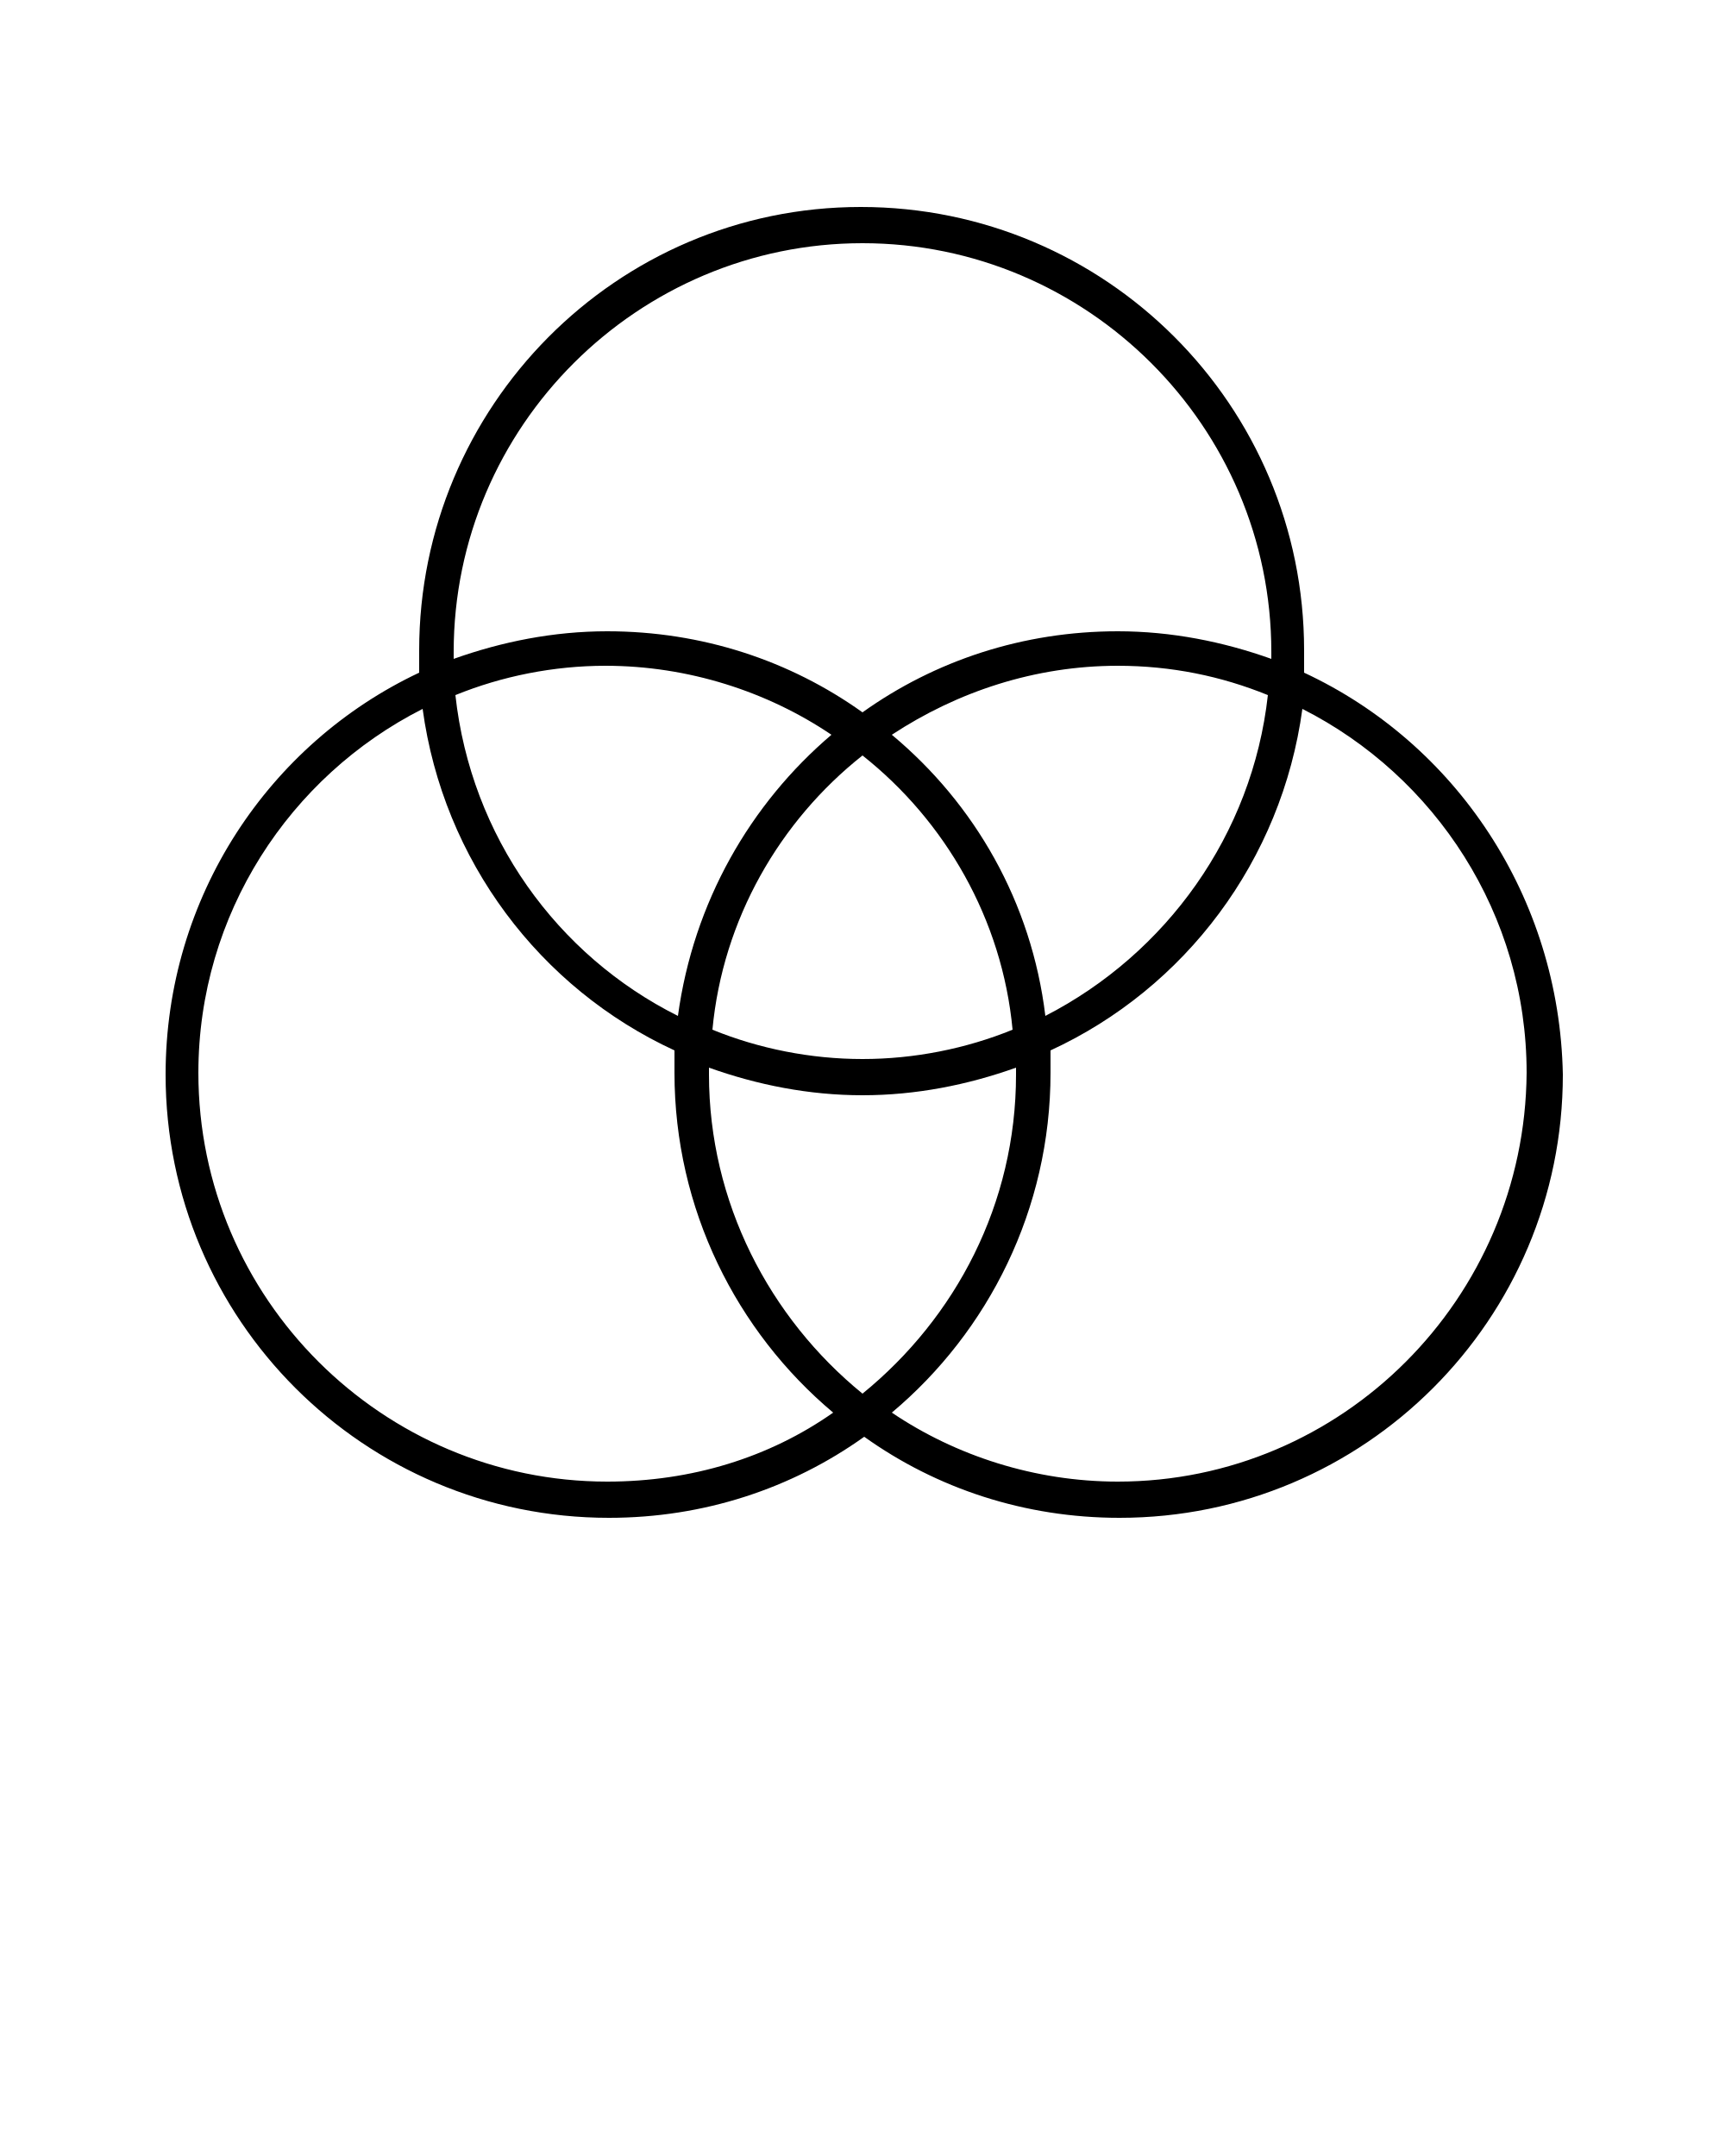
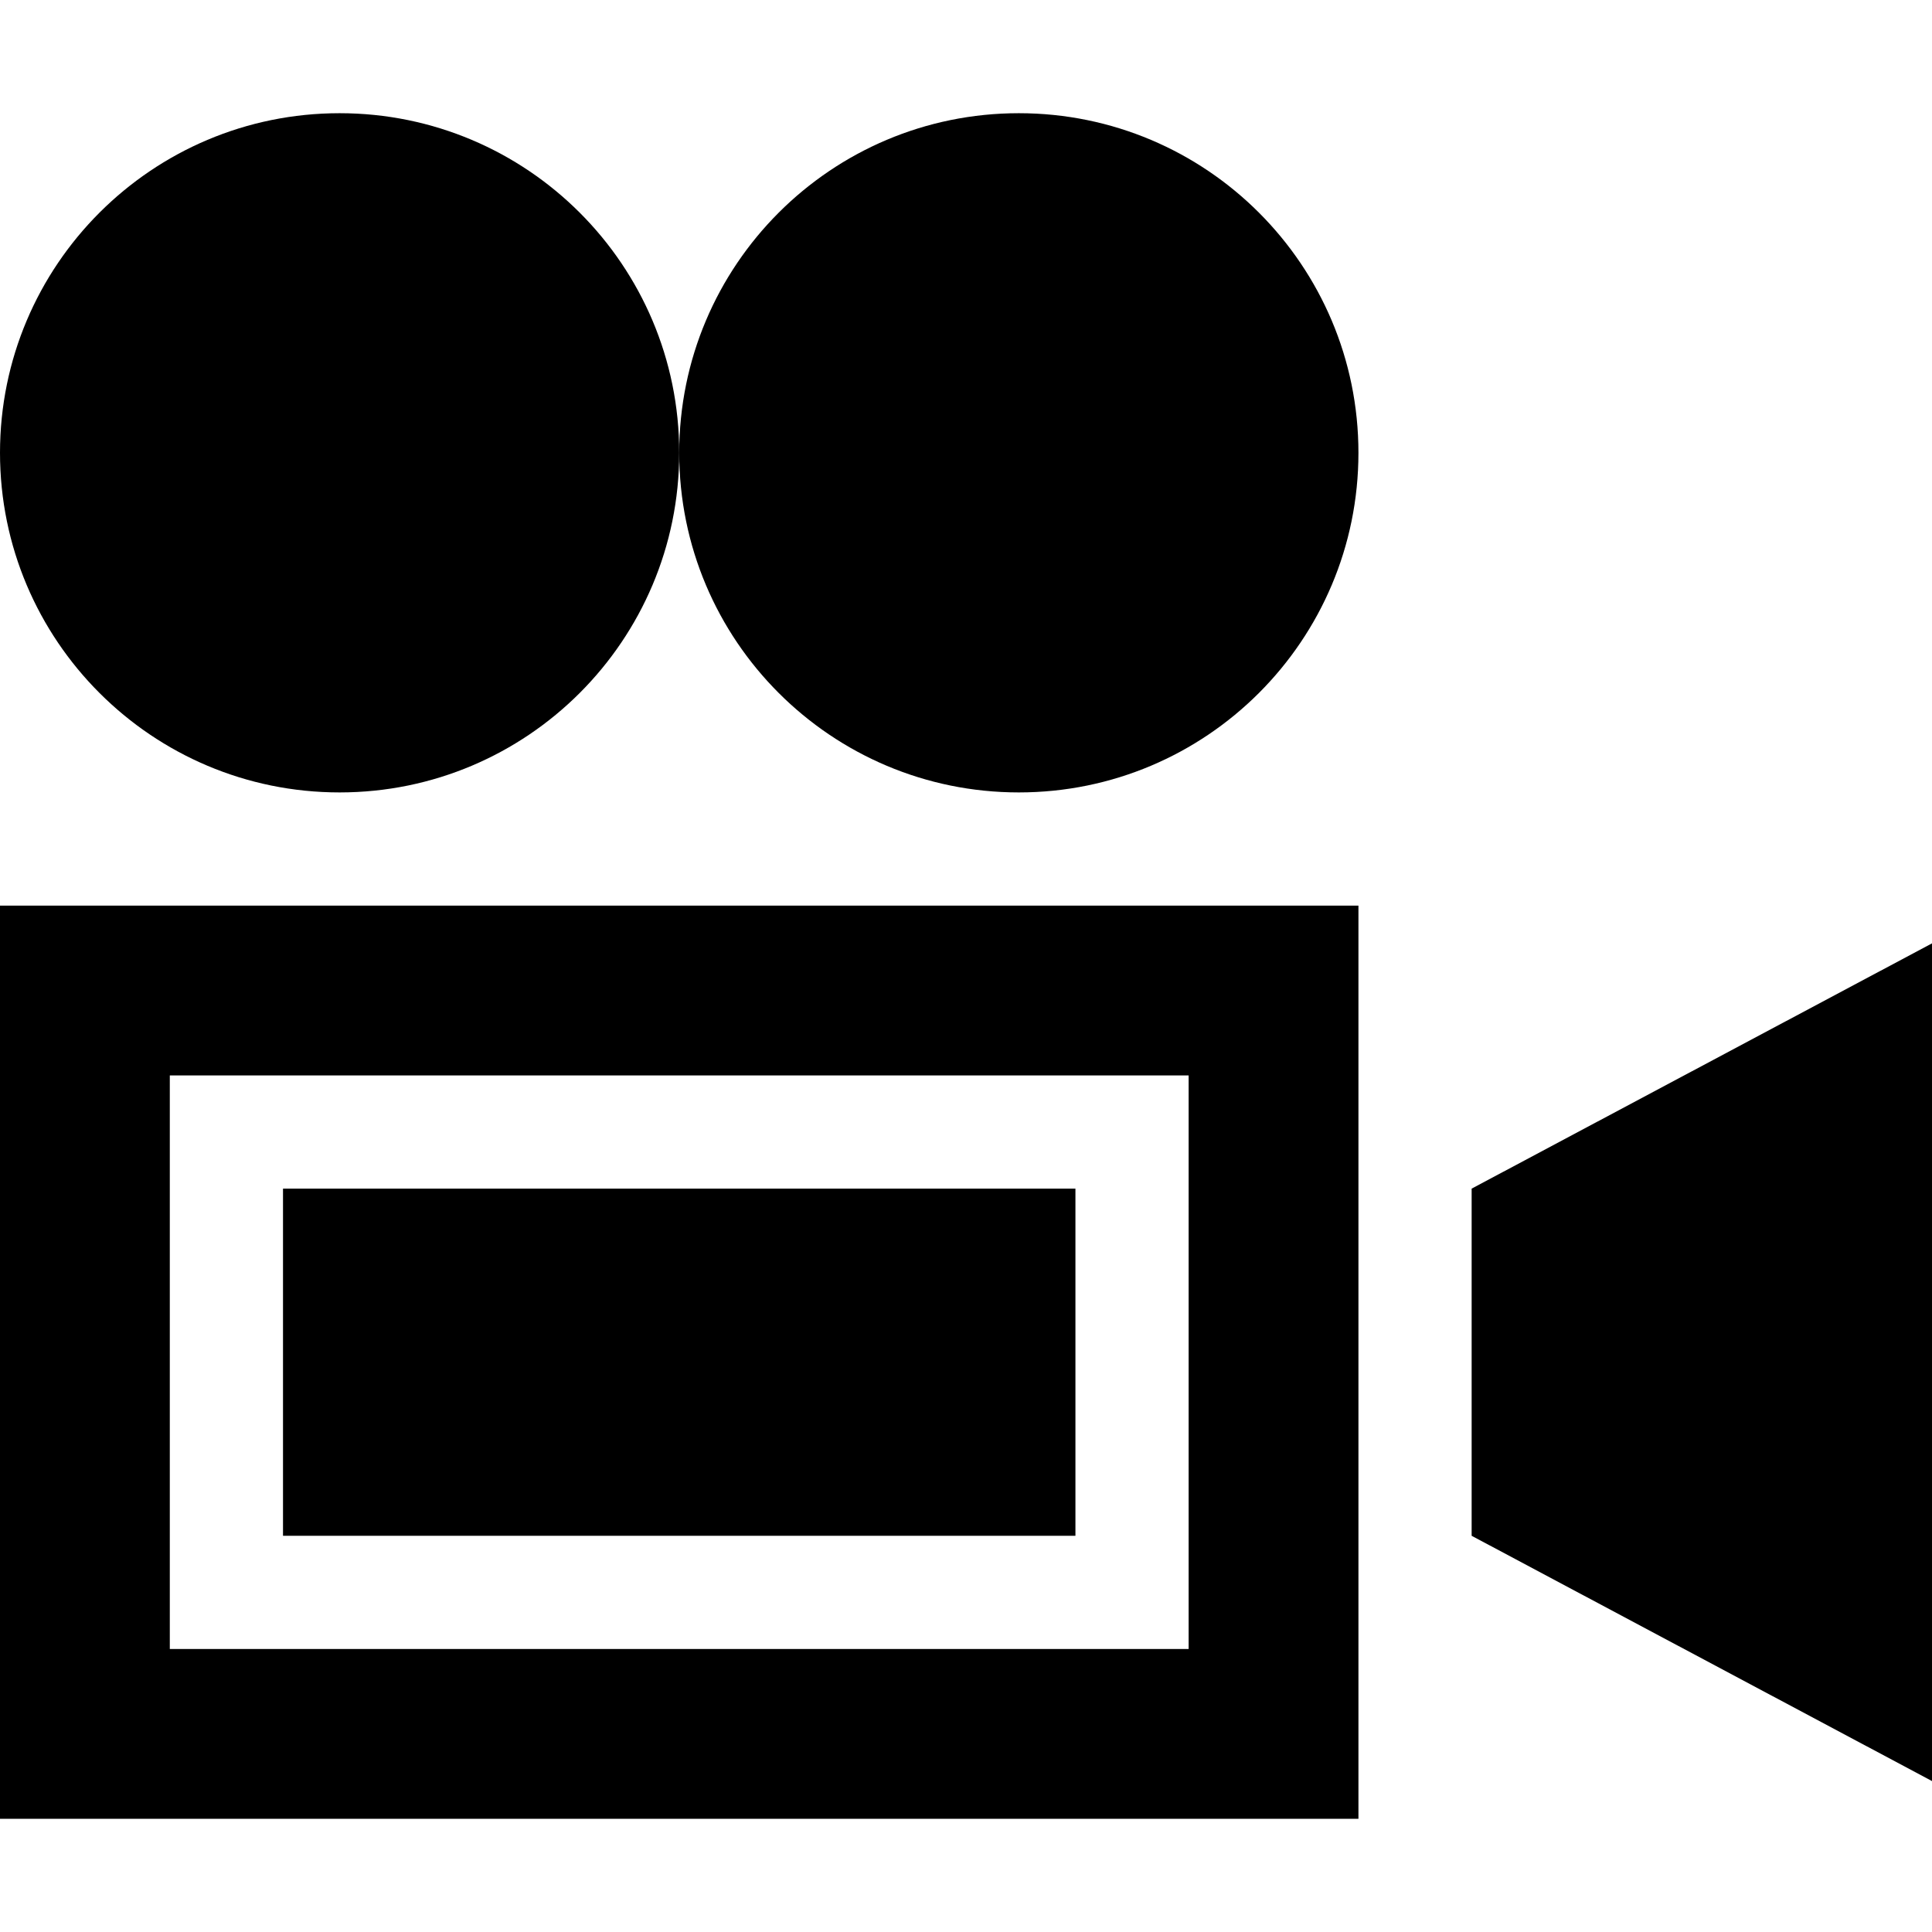
- <svg xmlns="http://www.w3.org/2000/svg" version="1.1" id="Calque_1" x="0px" y="0px" viewBox="0 0 100 125" style="enable-background:new 0 0 100 125;" xml:space="preserve">
-   <style type="text/css">
- 	.st0{fill:none;}
- </style>
+ <svg xmlns="http://www.w3.org/2000/svg" id="Capa_1" enable-background="new 0 0 512 512" height="512" viewBox="0 0 512 512" width="512">
  <g>
-     <path class="st0" d="M58.7,59.7c-0.7-6.4-4-12.1-8.7-15.9c-4.8,3.8-8.1,9.5-8.7,15.9c2.7,1.1,5.7,1.7,8.7,1.7S56,60.8,58.7,59.7z" />
-     <path class="st0" d="M73.5,40.3c-2.7-1.1-5.7-1.7-8.7-1.7c-4.8,0-9.4,1.5-13.1,4c4.8,4,8.1,9.8,9,16.3   C67.6,55.3,72.7,48.4,73.5,40.3z" />
-     <path class="st0" d="M35.2,38.6c-3.1,0-6,0.6-8.7,1.7c0.9,8.1,5.9,15,12.9,18.6c0.9-6.5,4.2-12.3,9-16.3   C44.6,40.1,40.1,38.6,35.2,38.6z" />
-     <path class="st0" d="M35.2,36.6c5.5,0,10.6,1.7,14.8,4.7c4.2-3,9.3-4.7,14.8-4.7c3.1,0,6.1,0.6,8.9,1.6c0-0.1,0-0.3,0-0.4   c0-13-10.6-23.7-23.7-23.7S26.3,24.7,26.3,37.7c0,0.1,0,0.3,0,0.4C29.1,37.2,32.1,36.6,35.2,36.6z" />
-     <path class="st0" d="M39.1,62.3c0-0.4,0-0.9,0-1.3c-7.8-3.6-13.4-11-14.6-19.8c-7.7,3.9-13,11.9-13,21.1c0,13,10.6,23.7,23.7,23.7   c4.8,0,9.4-1.5,13.1-4C42.7,77.2,39.1,70.2,39.1,62.3z" />
-     <path class="st0" d="M75.4,41.1c-1.2,8.8-6.8,16.2-14.6,19.8c0,0.4,0,0.8,0,1.3c0,7.9-3.6,15-9.2,19.7c3.8,2.5,8.3,4,13.1,4   c13,0,23.7-10.6,23.7-23.7C88.4,53,83.1,45,75.4,41.1z" />
-     <path class="st0" d="M58.9,62.3c0-0.1,0-0.3,0-0.4c-2.8,1-5.8,1.6-8.9,1.6s-6.1-0.6-8.9-1.6c0,0.1,0,0.3,0,0.4   c0,7.5,3.5,14.1,8.9,18.5C55.4,76.4,58.9,69.7,58.9,62.3z" />
-     <path d="M75.6,39c0-0.4,0-0.8,0-1.3C75.6,23.5,64.1,12,49.9,12S24.3,23.6,24.3,37.7c0,0.4,0,0.9,0,1.3C15.6,43.1,9.6,52,9.6,62.3   C9.6,76.5,21.1,88,35.3,88c5.5,0,10.6-1.7,14.8-4.7c4.2,3,9.3,4.7,14.8,4.7c14.2,0,25.7-11.5,25.7-25.7C90.4,52,84.4,43.1,75.6,39z    M50,14.1c13,0,23.7,10.6,23.7,23.7c0,0.1,0,0.3,0,0.4c-2.8-1-5.8-1.6-8.9-1.6c-5.5,0-10.6,1.7-14.8,4.7c-4.2-3-9.3-4.7-14.8-4.7   c-3.1,0-6.1,0.6-8.9,1.6c0-0.1,0-0.3,0-0.4C26.3,24.7,37,14.1,50,14.1z M50,43.8c4.8,3.8,8.1,9.5,8.7,15.9C56,60.8,53,61.4,50,61.4   s-6-0.6-8.7-1.7C41.9,53.3,45.2,47.6,50,43.8z M39.3,58.9c-7-3.5-12-10.4-12.9-18.6c2.7-1.1,5.7-1.7,8.7-1.7c4.8,0,9.4,1.5,13.1,4   C43.5,46.6,40.2,52.3,39.3,58.9z M51.7,42.6c3.8-2.5,8.3-4,13.1-4c3.1,0,6,0.6,8.7,1.7c-0.9,8.1-5.9,15-12.9,18.6   C59.8,52.3,56.5,46.6,51.7,42.6z M35.2,85.9c-13,0-23.7-10.6-23.7-23.7c0-9.2,5.3-17.2,13-21.1c1.2,8.8,6.8,16.2,14.6,19.8   c0,0.4,0,0.8,0,1.3c0,7.9,3.6,15,9.2,19.7C44.6,84.5,40.1,85.9,35.2,85.9z M41.1,62.3c0-0.1,0-0.3,0-0.4c2.8,1,5.8,1.6,8.9,1.6   s6.1-0.6,8.9-1.6c0,0.1,0,0.3,0,0.4c0,7.5-3.5,14.1-8.9,18.5C44.6,76.4,41.1,69.7,41.1,62.3z M64.8,85.9c-4.8,0-9.4-1.5-13.1-4   c5.6-4.7,9.2-11.8,9.2-19.7c0-0.4,0-0.9,0-1.3c7.8-3.6,13.4-11,14.6-19.8c7.7,3.9,13,11.9,13,21.1C88.4,75.3,77.8,85.9,64.8,85.9z" />
+     <path d="m390 315v92l122 65v-222z" />
+     <circle cx="270" cy="120" r="90" />
+     <circle cx="90" cy="120" r="90" />
+     <path d="m75 315h210v92h-210z" />
+     <path d="m0 240v242h360v-242zm315 45v152h-270v-152z" />
  </g>
</svg>
